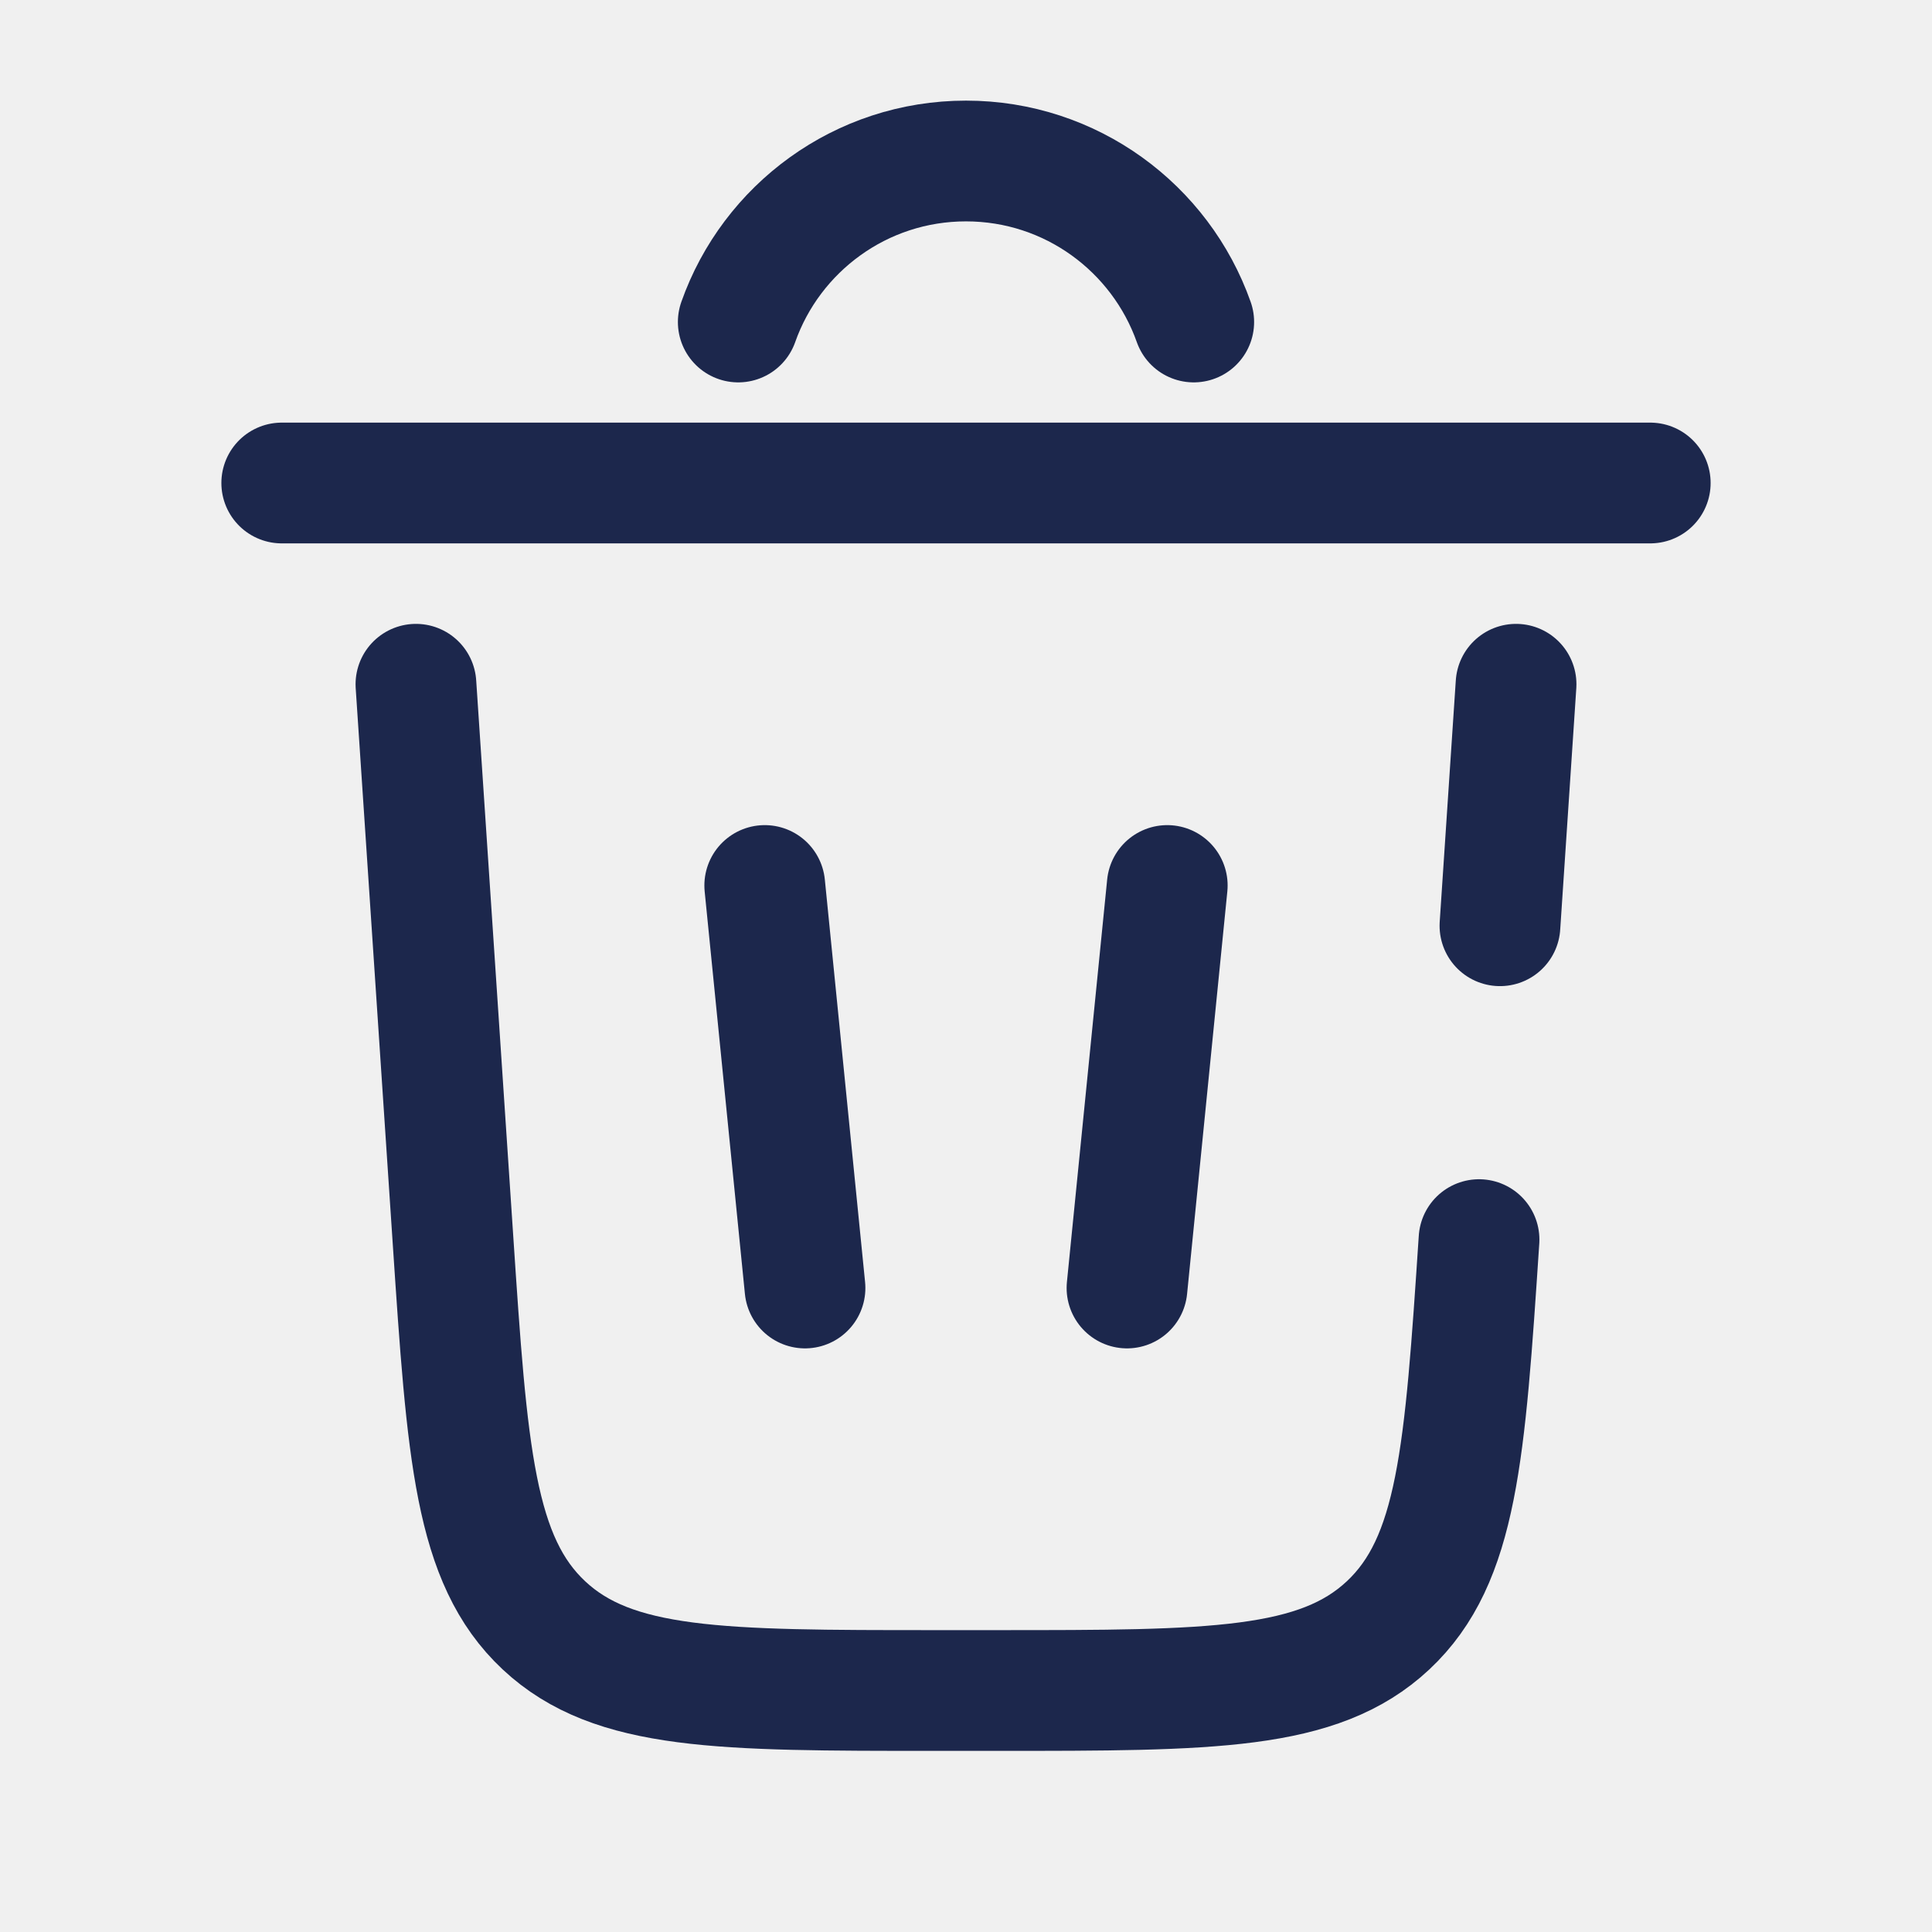
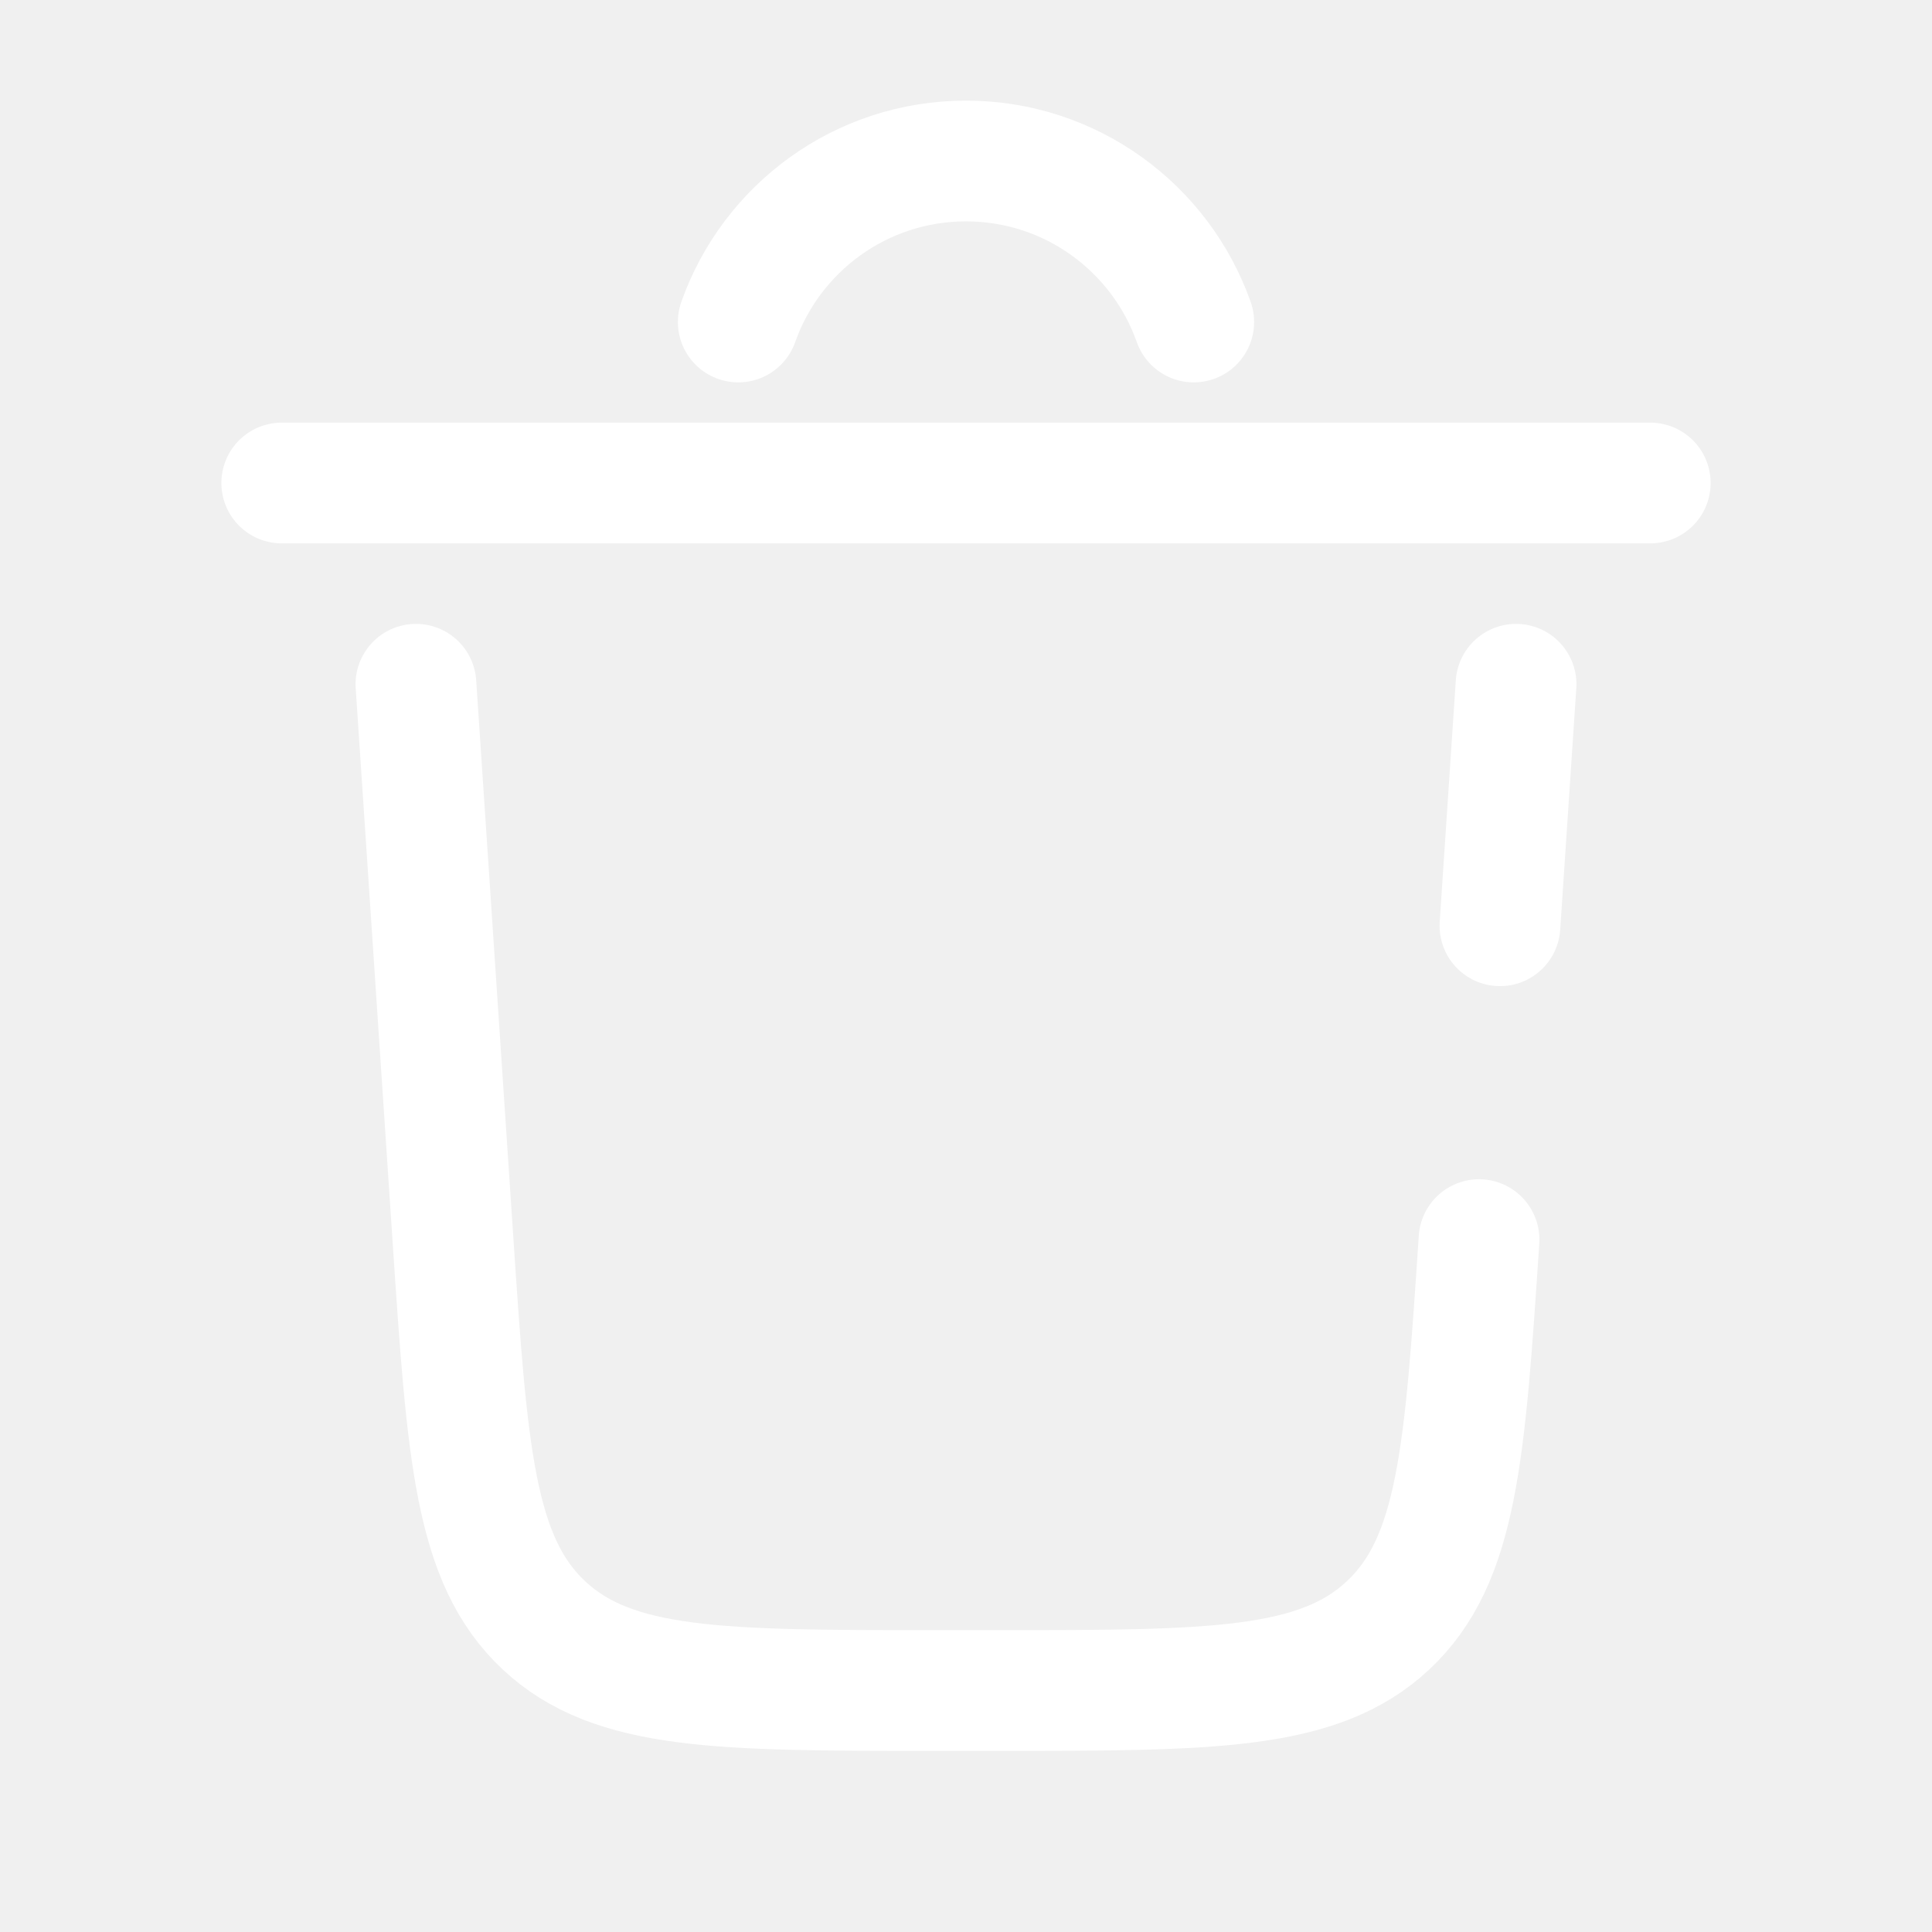
<svg xmlns="http://www.w3.org/2000/svg" width="800px" height="800px" viewBox="0 0 24 24" fill="none">
-   <path d="M9.171 4C9.582 2.835 10.694 2 12 2C13.306 2 14.417 2.835 14.829 4" stroke="#1C274C" stroke-width="1.5" stroke-linecap="round" />
-   <path d="M20.5 6H3.5" stroke="#1C274C" stroke-width="1.5" stroke-linecap="round" />
-   <path d="M18.373 15.399C18.197 18.054 18.108 19.381 17.243 20.191C16.378 21 15.048 21 12.387 21H11.613C8.953 21 7.622 21 6.757 20.191C5.892 19.381 5.804 18.054 5.627 15.399L5.167 8.5M18.833 8.5L18.633 11.5" stroke="#1C274C" stroke-width="1.5" stroke-linecap="round" />
-   <path d="M9.5 11L10 16" stroke="#1C274C" stroke-width="1.5" stroke-linecap="round" />
-   <path d="M14.5 11L14 16" stroke="#1C274C" stroke-width="1.5" stroke-linecap="round" />
+   <path d="M9.171 4C9.582 2.835 10.694 2 12 2C13.306 2 14.417 2.835 14.829 4" stroke="#FFFFFF" stroke-width="1.5" stroke-linecap="round" />
+   <path d="M20.5 6H3.5" stroke="#FFFFFF" stroke-width="1.5" stroke-linecap="round" />
+   <path d="M18.373 15.399C18.197 18.054 18.108 19.381 17.243 20.191C16.378 21 15.048 21 12.387 21H11.613C8.953 21 7.622 21 6.757 20.191C5.892 19.381 5.804 18.054 5.627 15.399L5.167 8.5M18.833 8.5L18.633 11.5" stroke="#FFFFFF" stroke-width="1.5" stroke-linecap="round" />
+   <path d="M9.5 11L10 16" stroke="##FFFFFF" stroke-width="1.5" stroke-linecap="round" />
+   <path d="M14.5 11L14 16" stroke="##FFFFFF" stroke-width="1.5" stroke-linecap="round" />
</svg>
